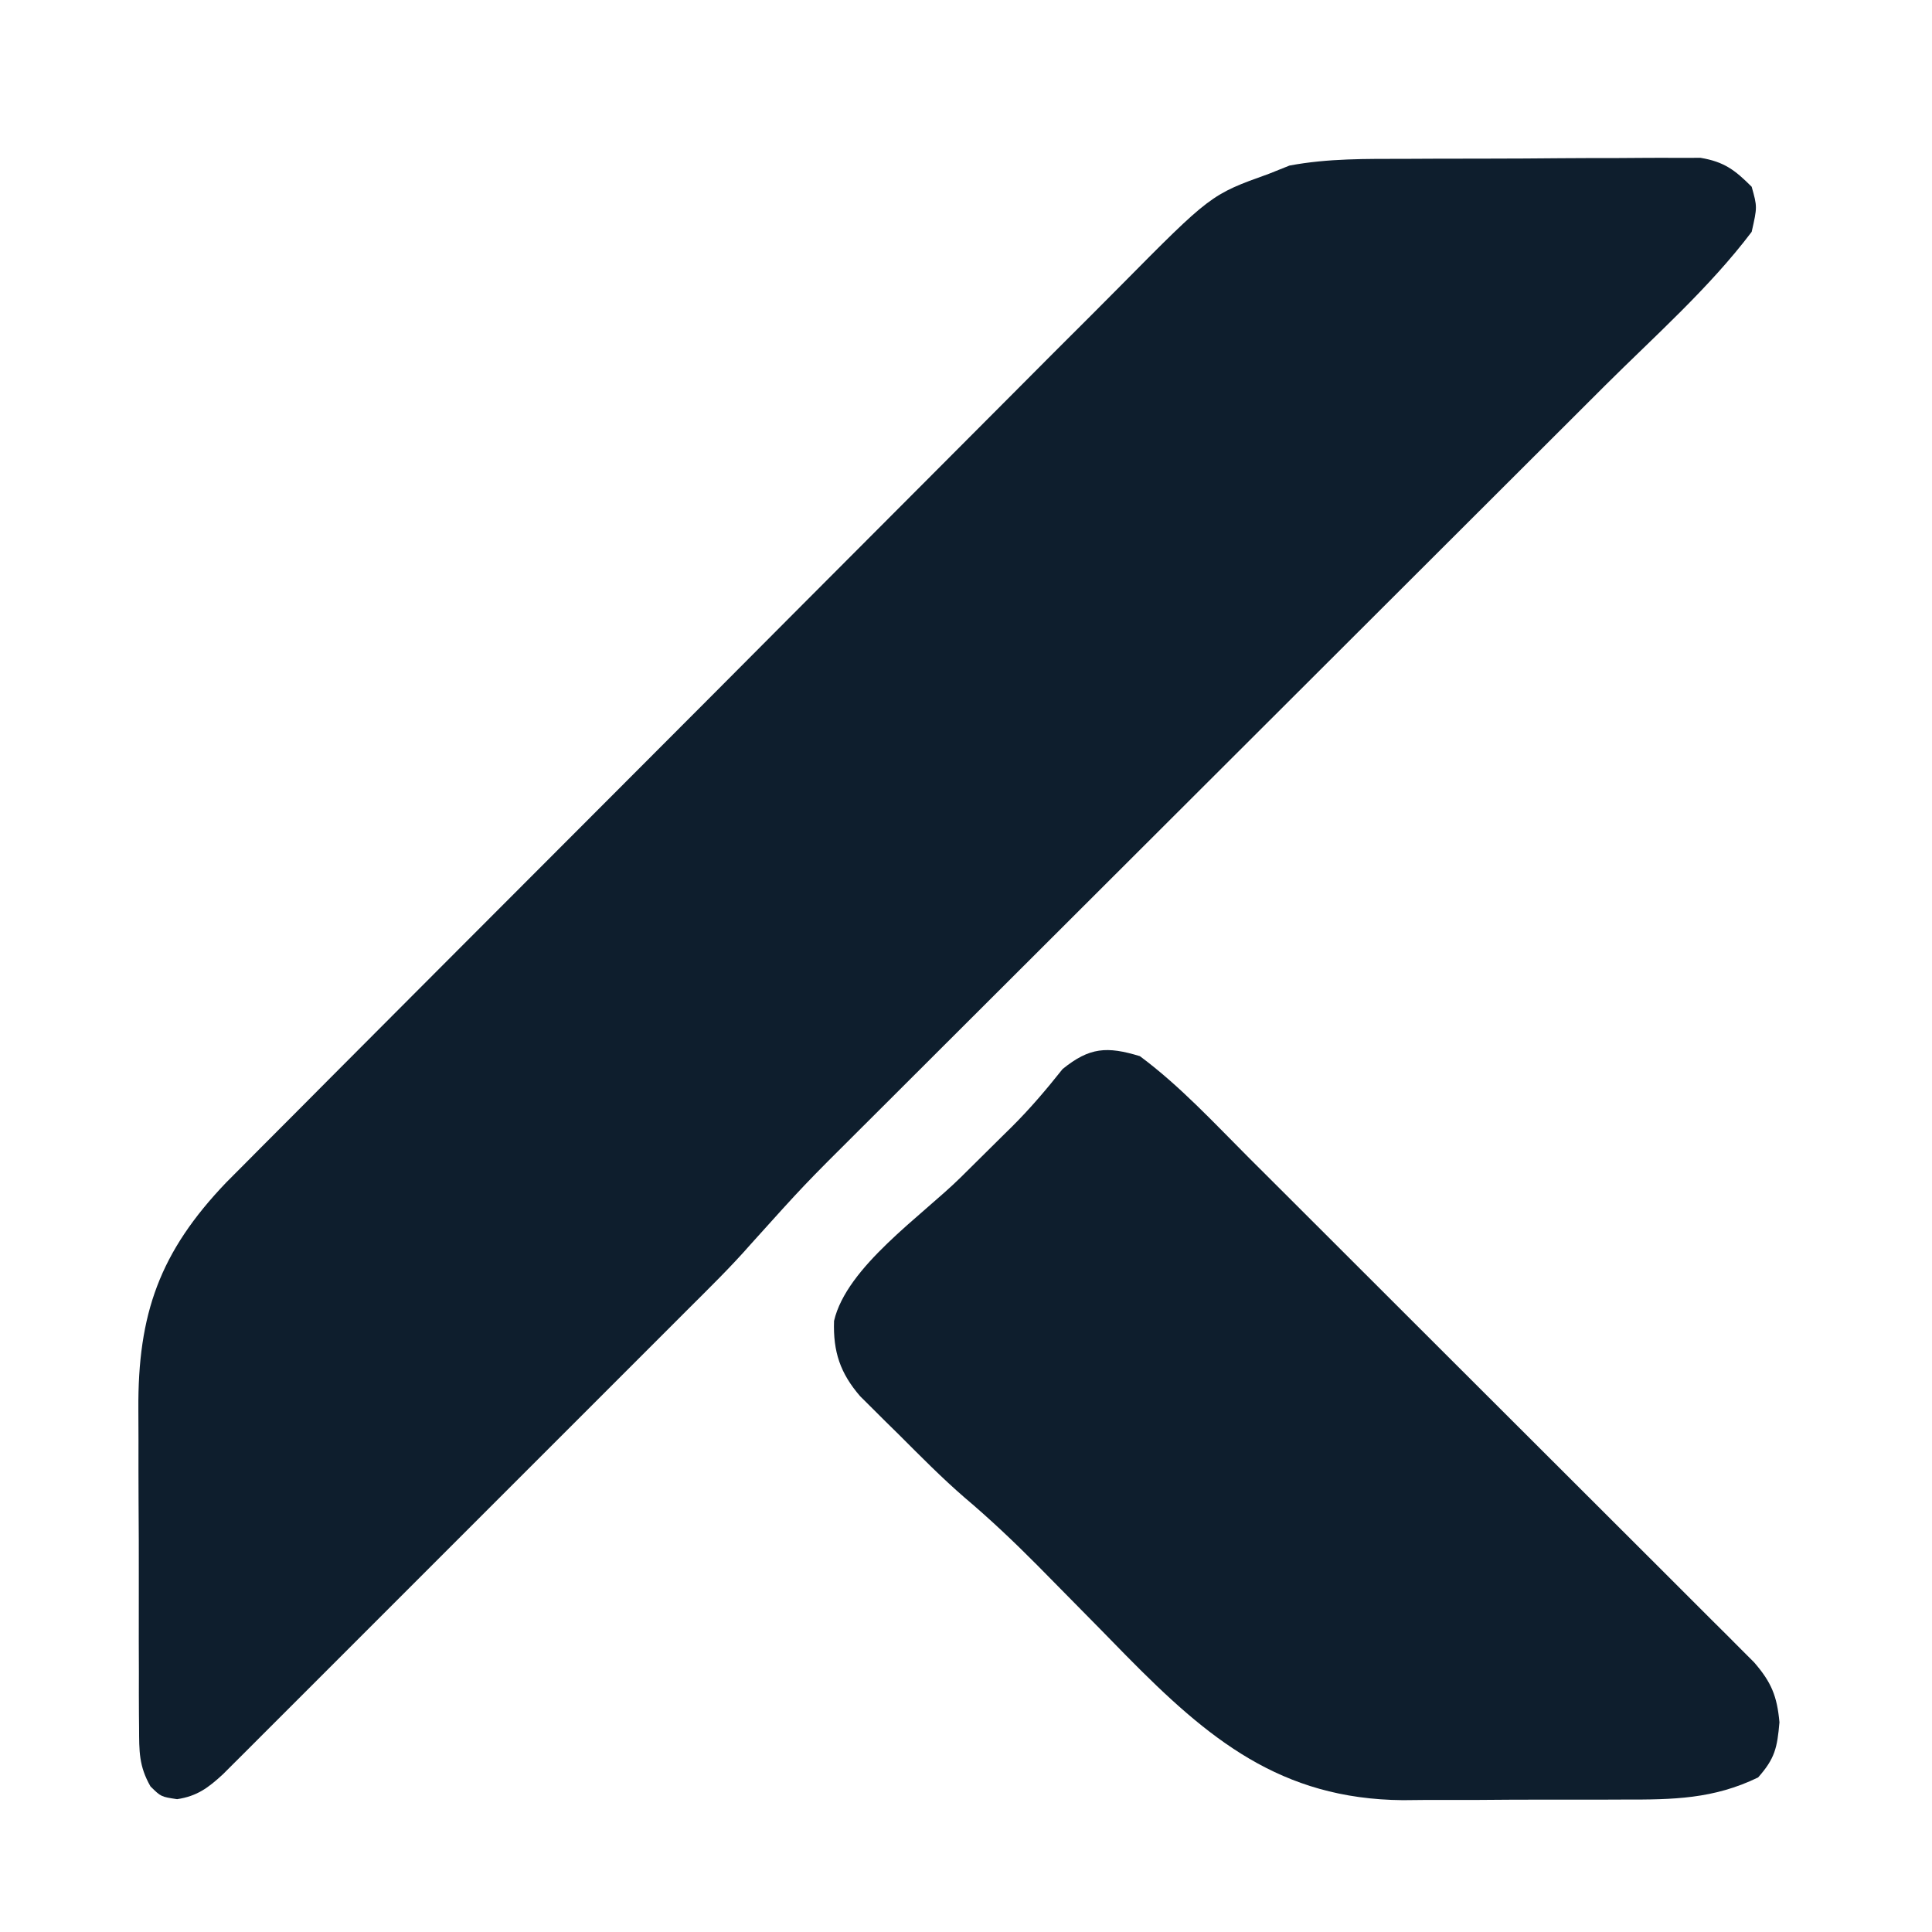
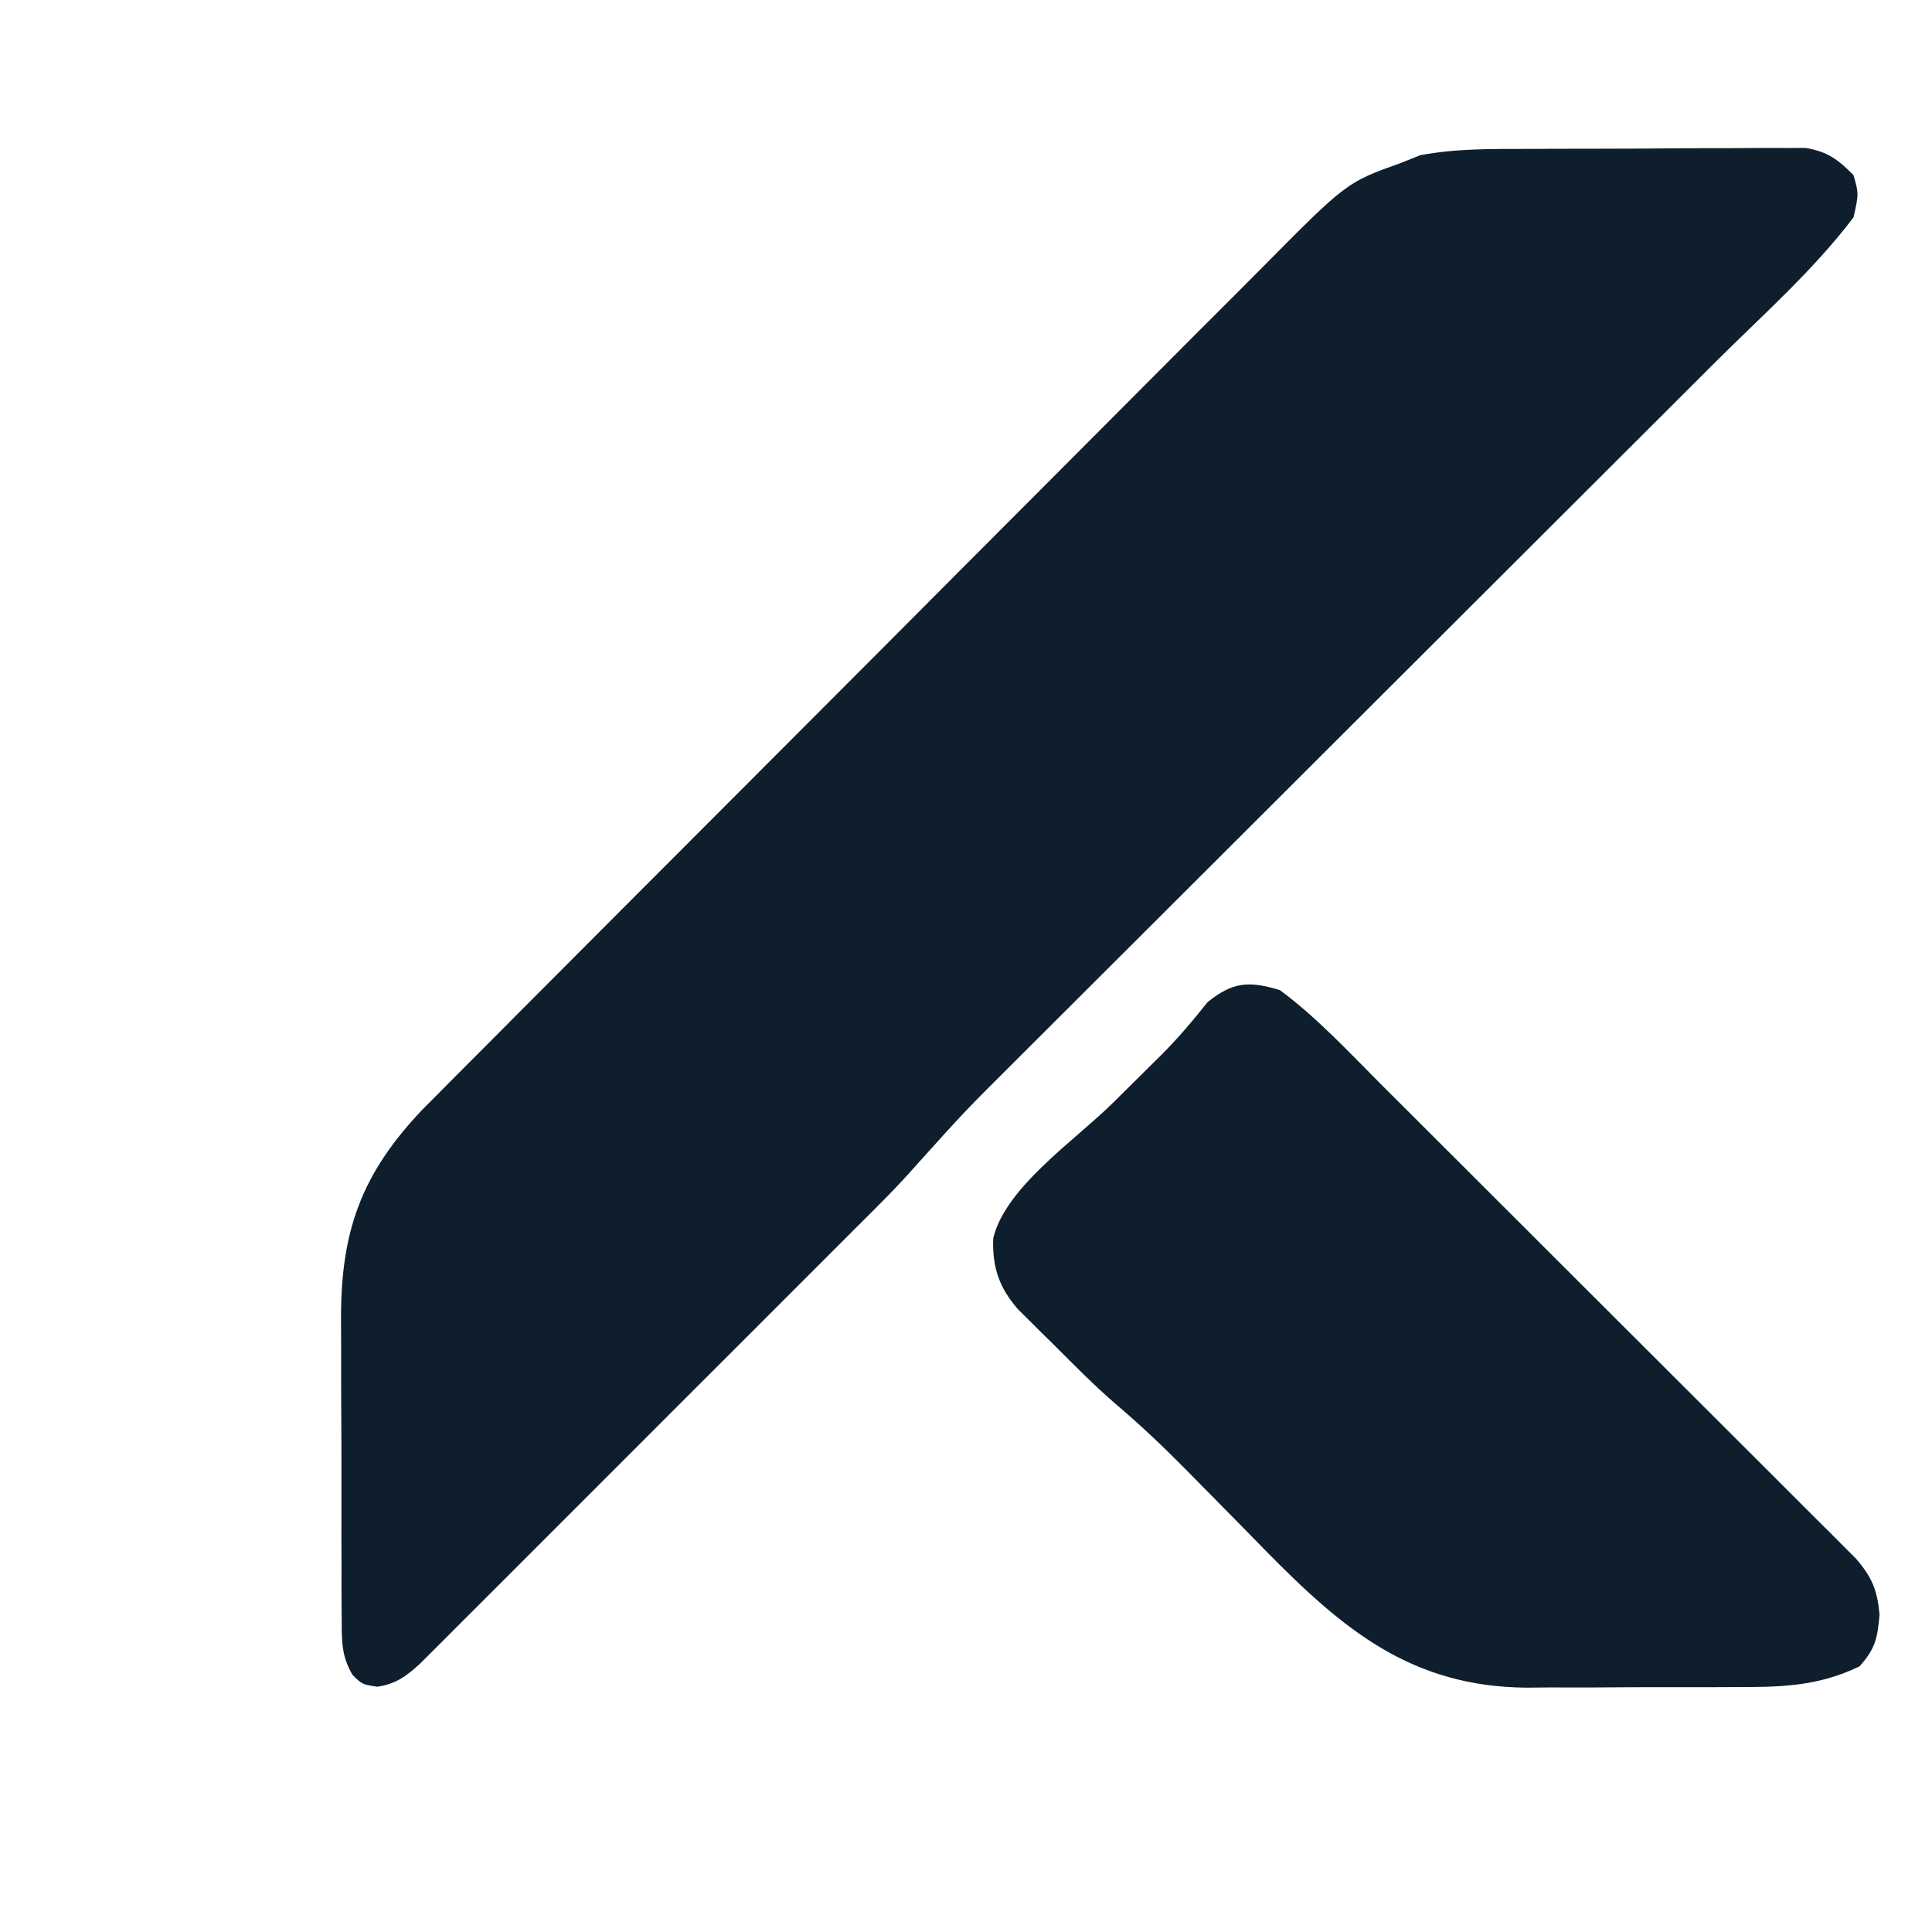
- <svg xmlns="http://www.w3.org/2000/svg" version="1.1" width="32" height="32" viewBox="200 280 250 300">
+ <svg xmlns="http://www.w3.org/2000/svg" version="1.1" width="32" height="32" viewBox="150 280 300 320">
  <path d="M0 0 C1.39 -0.006 2.781 -0.013 4.171 -0.02 C7.075 -0.032 9.978 -0.036 12.881 -0.035 C16.594 -0.034 20.307 -0.062 24.02 -0.096 C26.888 -0.118 29.754 -0.123 32.622 -0.121 C33.991 -0.124 35.36 -0.133 36.729 -0.148 C38.643 -0.168 40.557 -0.159 42.471 -0.15 C43.558 -0.153 44.645 -0.156 45.765 -0.159 C49.436 0.458 51.1 1.724 53.711 4.336 C54.586 7.461 54.586 7.461 53.711 11.336 C47.134 20.047 38.578 27.598 30.857 35.288 C29.478 36.665 28.098 38.043 26.72 39.421 C23.768 42.369 20.815 45.316 17.861 48.261 C13.184 52.924 8.512 57.591 3.84 62.258 C-6.075 72.162 -15.995 82.062 -25.914 91.961 C-36.632 102.657 -47.35 113.354 -58.063 124.056 C-62.703 128.691 -67.345 133.323 -71.989 137.954 C-74.881 140.838 -77.77 143.724 -80.659 146.611 C-81.994 147.944 -83.329 149.276 -84.666 150.607 C-93.429 159.331 -93.429 159.331 -101.699 168.518 C-104.819 172.085 -108.209 175.394 -111.563 178.74 C-112.359 179.537 -113.155 180.335 -113.976 181.157 C-116.583 183.769 -119.194 186.377 -121.805 188.984 C-123.626 190.806 -125.447 192.629 -127.268 194.451 C-131.073 198.257 -134.879 202.061 -138.687 205.864 C-143.086 210.257 -147.481 214.655 -151.875 219.054 C-156.114 223.298 -160.355 227.539 -164.598 231.779 C-166.399 233.579 -168.2 235.381 -170 237.183 C-172.508 239.694 -175.02 242.202 -177.532 244.708 C-178.277 245.455 -179.022 246.202 -179.79 246.972 C-180.474 247.653 -181.158 248.334 -181.862 249.036 C-182.455 249.629 -183.048 250.221 -183.659 250.832 C-185.94 252.937 -187.686 254.246 -190.789 254.711 C-193.289 254.336 -193.289 254.336 -194.92 252.733 C-196.735 249.555 -196.677 247.269 -196.693 243.615 C-196.7 242.947 -196.707 242.28 -196.714 241.593 C-196.732 239.39 -196.728 237.187 -196.723 234.984 C-196.727 233.445 -196.733 231.905 -196.739 230.365 C-196.747 227.135 -196.745 223.906 -196.735 220.676 C-196.724 216.561 -196.744 212.446 -196.773 208.331 C-196.791 205.148 -196.791 201.965 -196.785 198.782 C-196.785 197.266 -196.791 195.75 -196.804 194.235 C-196.909 179.333 -193.484 169.738 -183.158 158.945 C-182.027 157.799 -180.891 156.659 -179.75 155.523 C-179.119 154.887 -178.488 154.251 -177.838 153.595 C-175.743 151.485 -173.641 149.382 -171.538 147.279 C-170.026 145.759 -168.514 144.239 -167.003 142.718 C-162.911 138.604 -158.812 134.496 -154.711 130.39 C-152.147 127.822 -149.584 125.253 -147.021 122.683 C-138.074 113.712 -129.12 104.745 -120.163 95.784 C-111.823 87.441 -103.497 79.085 -95.177 70.723 C-88.022 63.534 -80.858 56.354 -73.686 49.181 C-69.407 44.902 -65.133 40.619 -60.868 36.325 C-56.857 32.288 -52.835 28.263 -48.803 24.247 C-47.329 22.775 -45.859 21.299 -44.394 19.817 C-30.274 5.553 -30.274 5.553 -21.289 2.336 C-20.223 1.91 -19.156 1.484 -18.057 1.044 C-12.068 -0.082 -6.077 0.007 0 0 Z " fill="#0E1E2D" transform="translate(393.2891,304.6641)" />
  <path d="M0 0 C6.209 4.602 11.596 10.447 17.046 15.901 C17.912 16.764 18.778 17.626 19.671 18.515 C22.021 20.858 24.37 23.203 26.717 25.55 C28.186 27.018 29.655 28.485 31.125 29.953 C36.259 35.077 41.39 40.204 46.519 45.333 C51.292 50.108 56.072 54.877 60.854 59.643 C64.971 63.746 69.083 67.854 73.193 71.964 C75.643 74.415 78.095 76.864 80.551 79.309 C83.283 82.029 86.007 84.758 88.73 87.487 C89.542 88.294 90.355 89.101 91.192 89.932 C92.302 91.048 92.302 91.048 93.435 92.187 C94.079 92.831 94.723 93.474 95.386 94.137 C98.053 97.216 98.942 99.364 99.312 103.438 C98.967 107.377 98.621 109.051 96 112 C89.079 115.36 82.778 115.453 75.172 115.434 C73.334 115.441 73.334 115.441 71.459 115.449 C68.873 115.456 66.288 115.455 63.703 115.446 C59.776 115.438 55.852 115.466 51.926 115.498 C49.404 115.5 46.882 115.499 44.359 115.496 C42.62 115.513 42.62 115.513 40.845 115.53 C21.819 115.37 10.569 105.983 -2.152 93.062 C-3.477 91.709 -4.801 90.355 -6.125 89 C-8.749 86.33 -11.377 83.663 -14.008 81 C-14.633 80.366 -15.258 79.732 -15.902 79.079 C-19.547 75.404 -23.261 71.888 -27.215 68.544 C-30.765 65.473 -34.056 62.129 -37.375 58.812 C-38.085 58.114 -38.796 57.416 -39.527 56.697 C-40.207 56.02 -40.886 55.342 -41.586 54.645 C-42.195 54.04 -42.804 53.435 -43.431 52.812 C-46.522 49.242 -47.653 45.902 -47.49 41.11 C-45.542 32.72 -33.892 24.815 -27.812 18.812 C-25.67 16.697 -23.531 14.578 -21.395 12.457 C-20.912 11.983 -20.43 11.509 -19.933 11.02 C-17.058 8.166 -14.517 5.17 -12 2 C-7.833 -1.379 -5.112 -1.56 0 0 Z " fill="#0E1E2D" transform="translate(352,444)" />
</svg>
